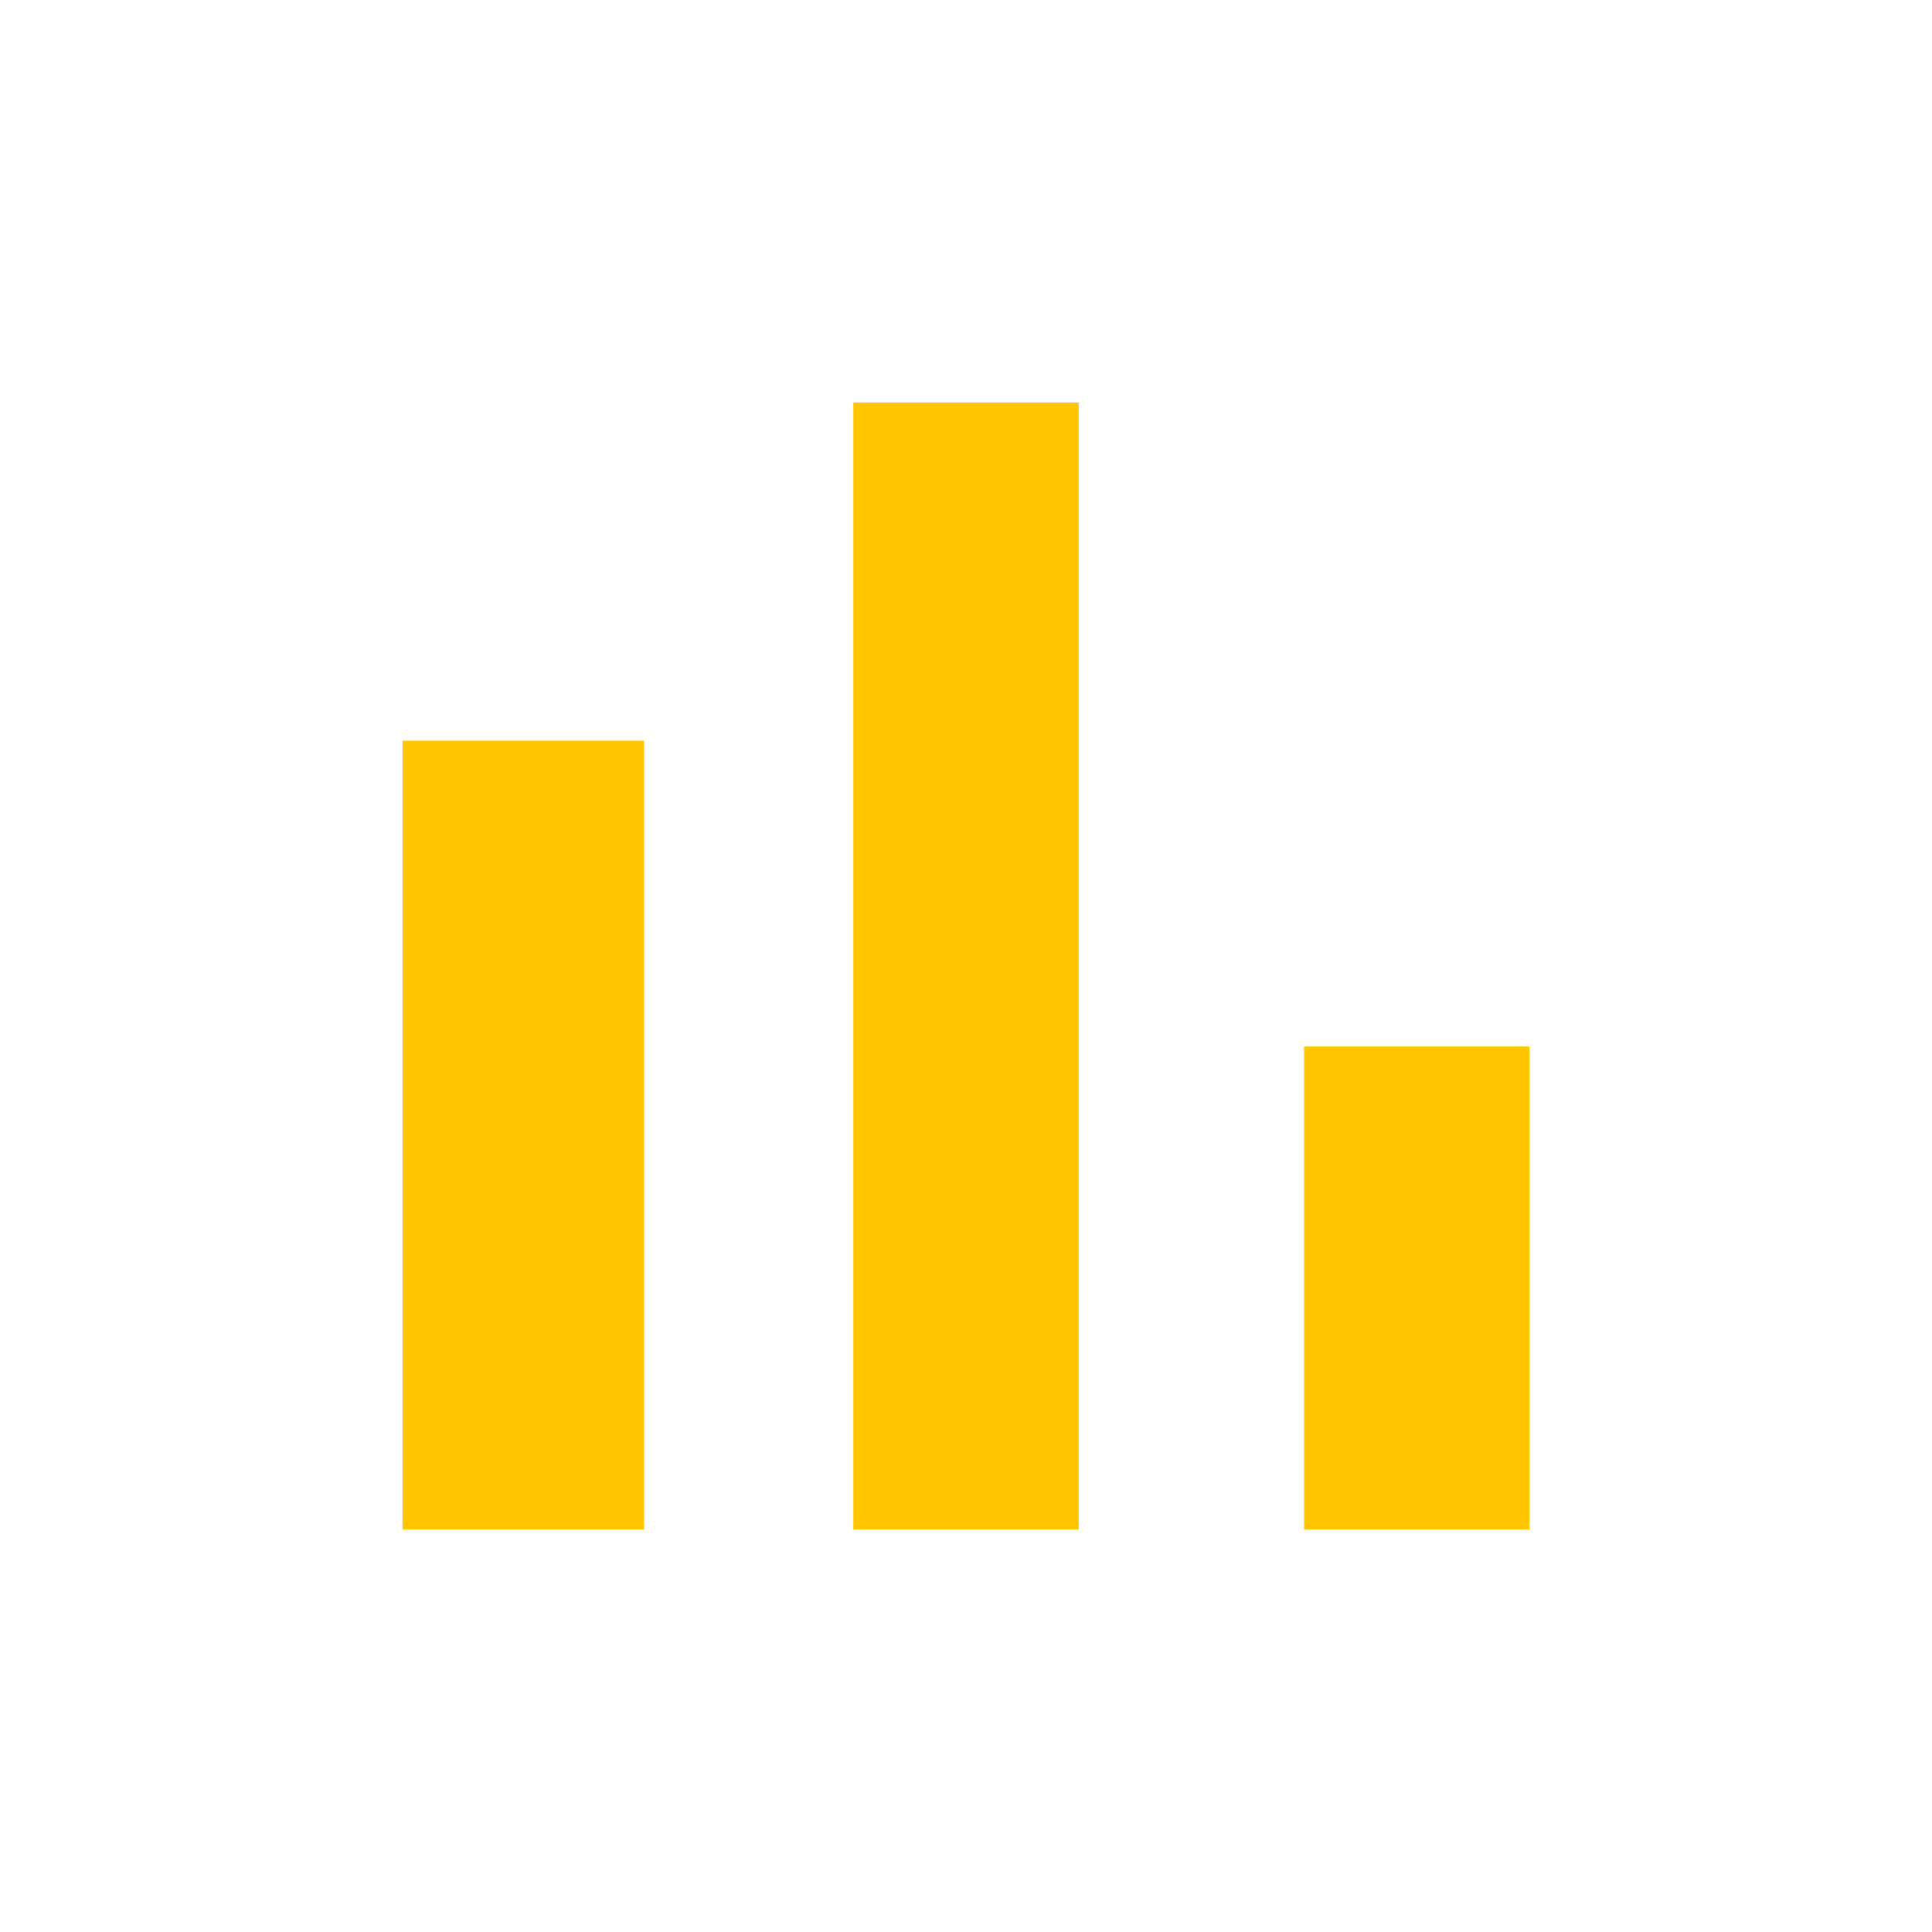
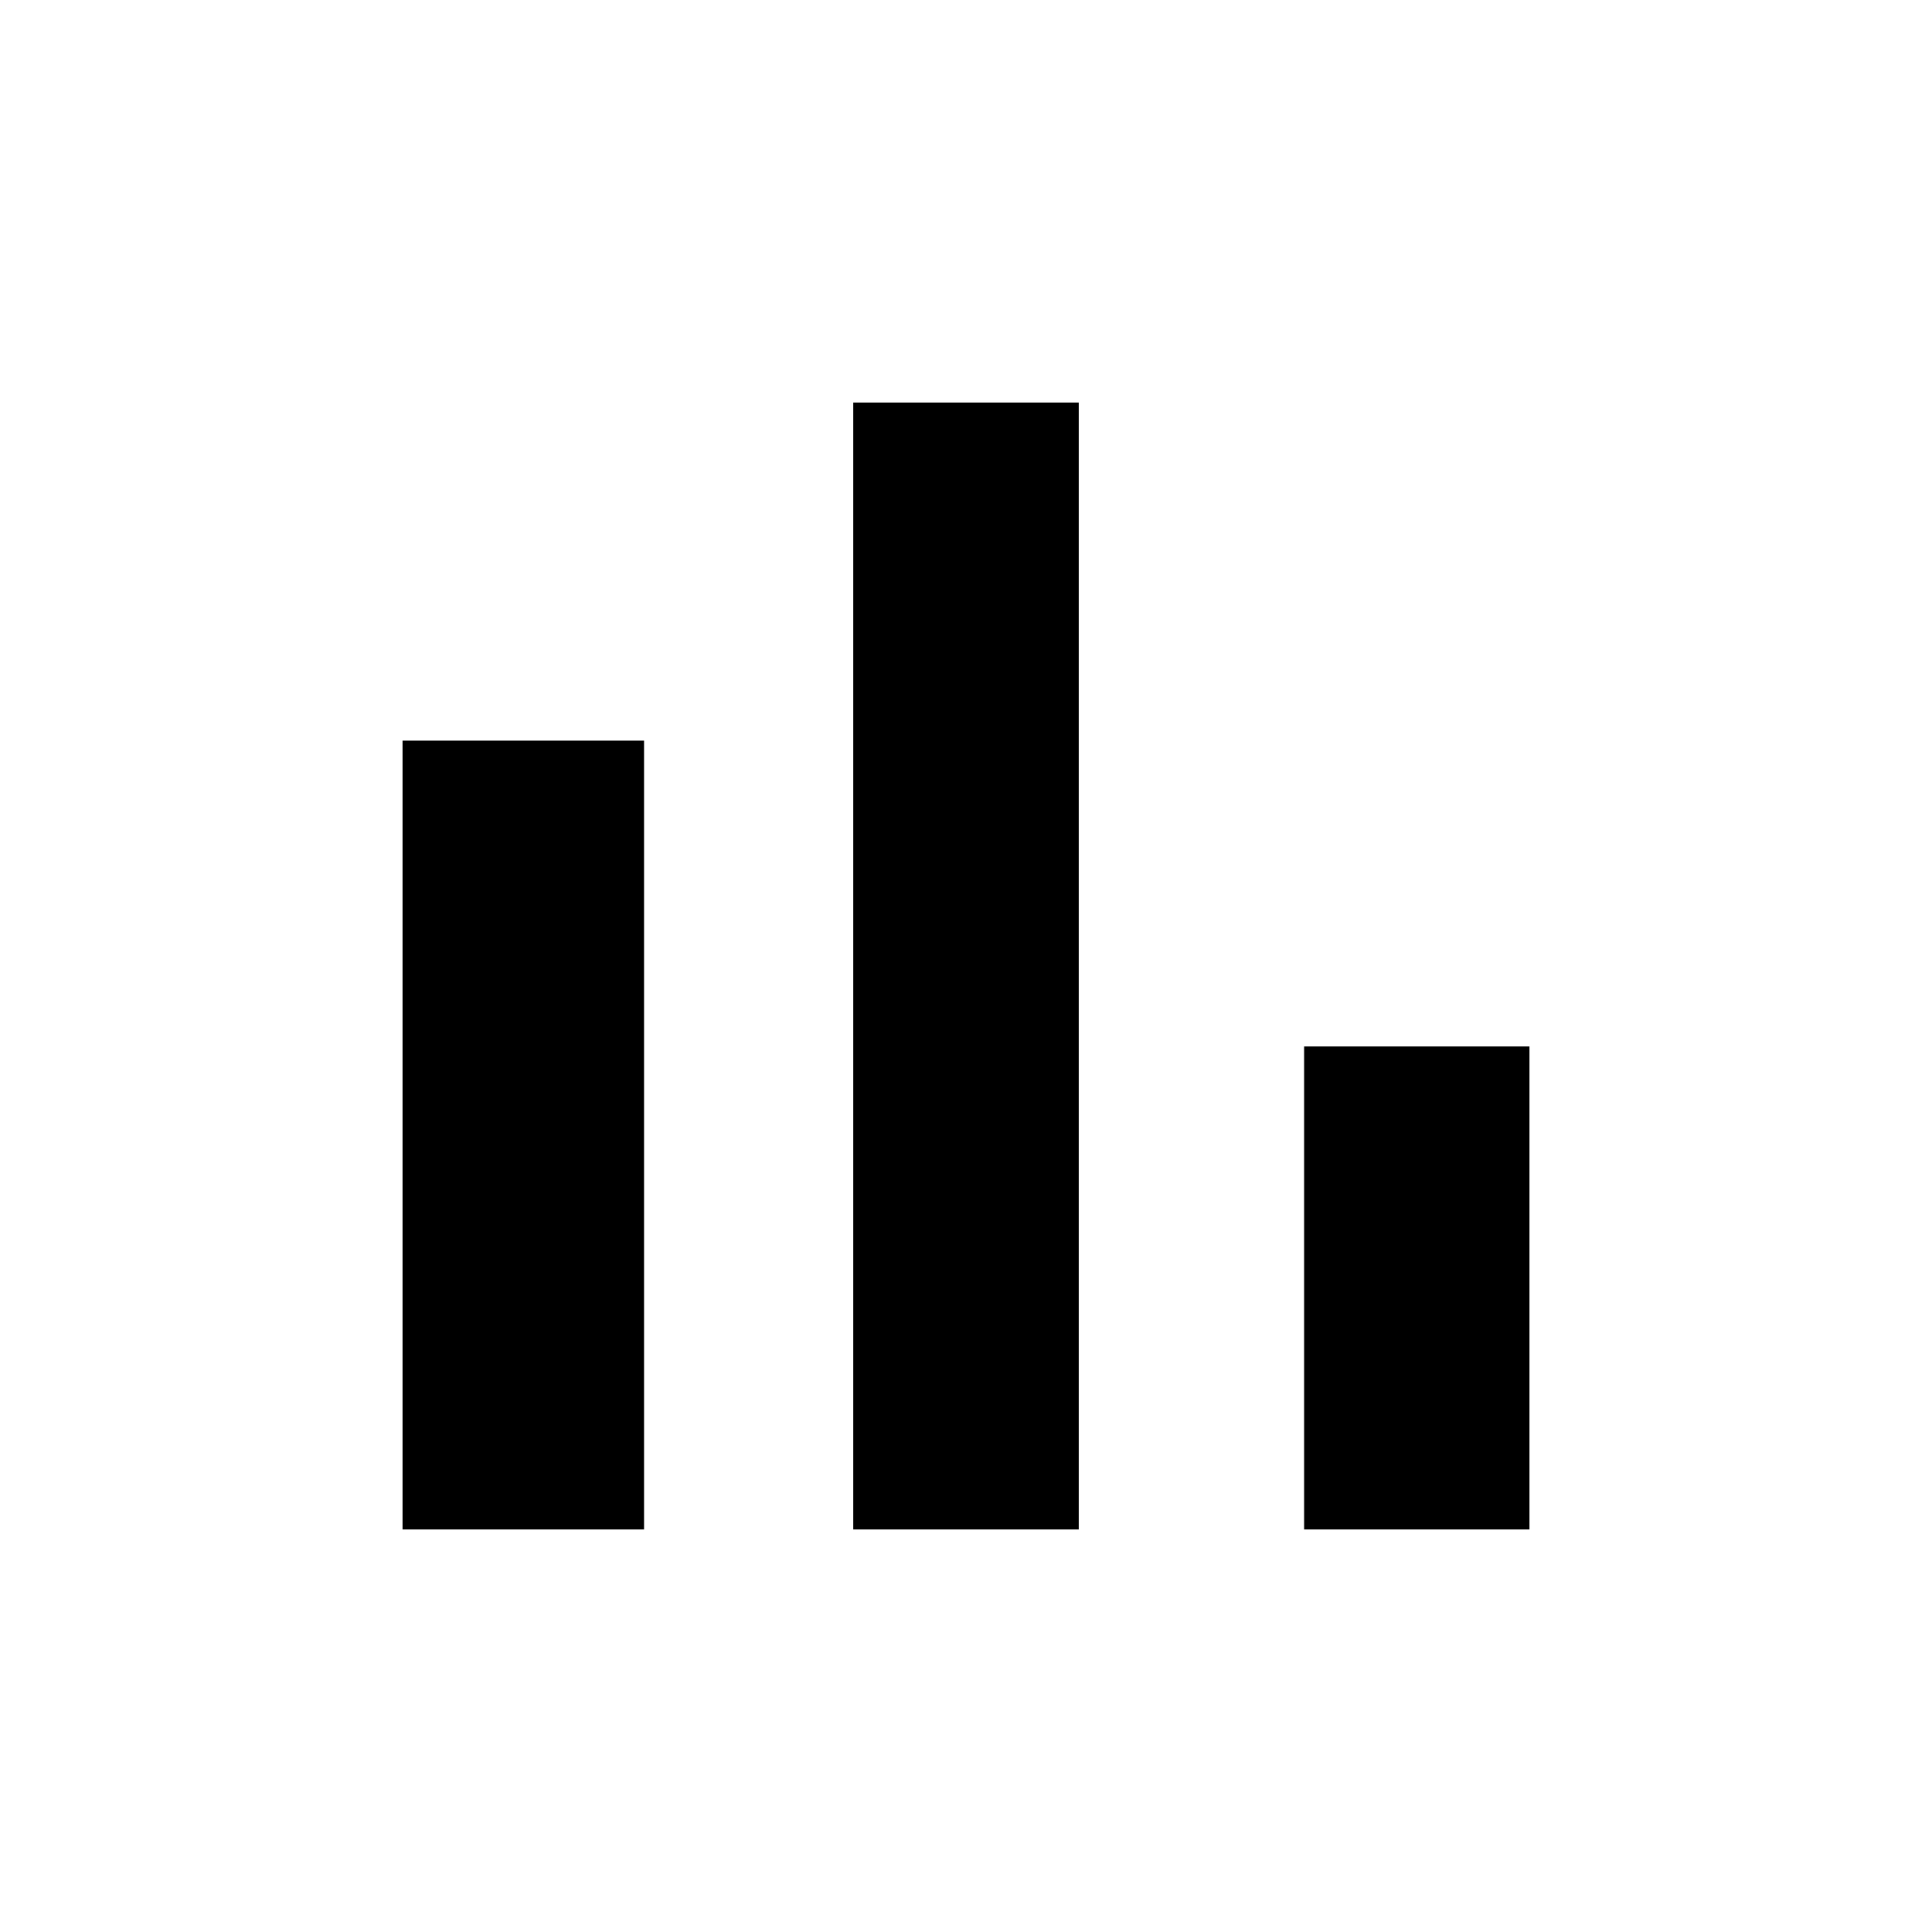
<svg xmlns="http://www.w3.org/2000/svg" width="14" height="14" viewBox="0 0 14 14" fill="none">
-   <path d="M2.917 5.367H4.667V11.083H2.917V5.367ZM6.183 2.917H7.817V11.083H6.183V2.917ZM9.45 7.583H11.083V11.083H9.45V7.583Z" fill="#FFC600" />
+   <path d="M2.917 5.367H4.667V11.083H2.917V5.367ZM6.183 2.917H7.817V11.083H6.183V2.917ZM9.45 7.583H11.083V11.083H9.45V7.583Z" fill="black" />
</svg>
